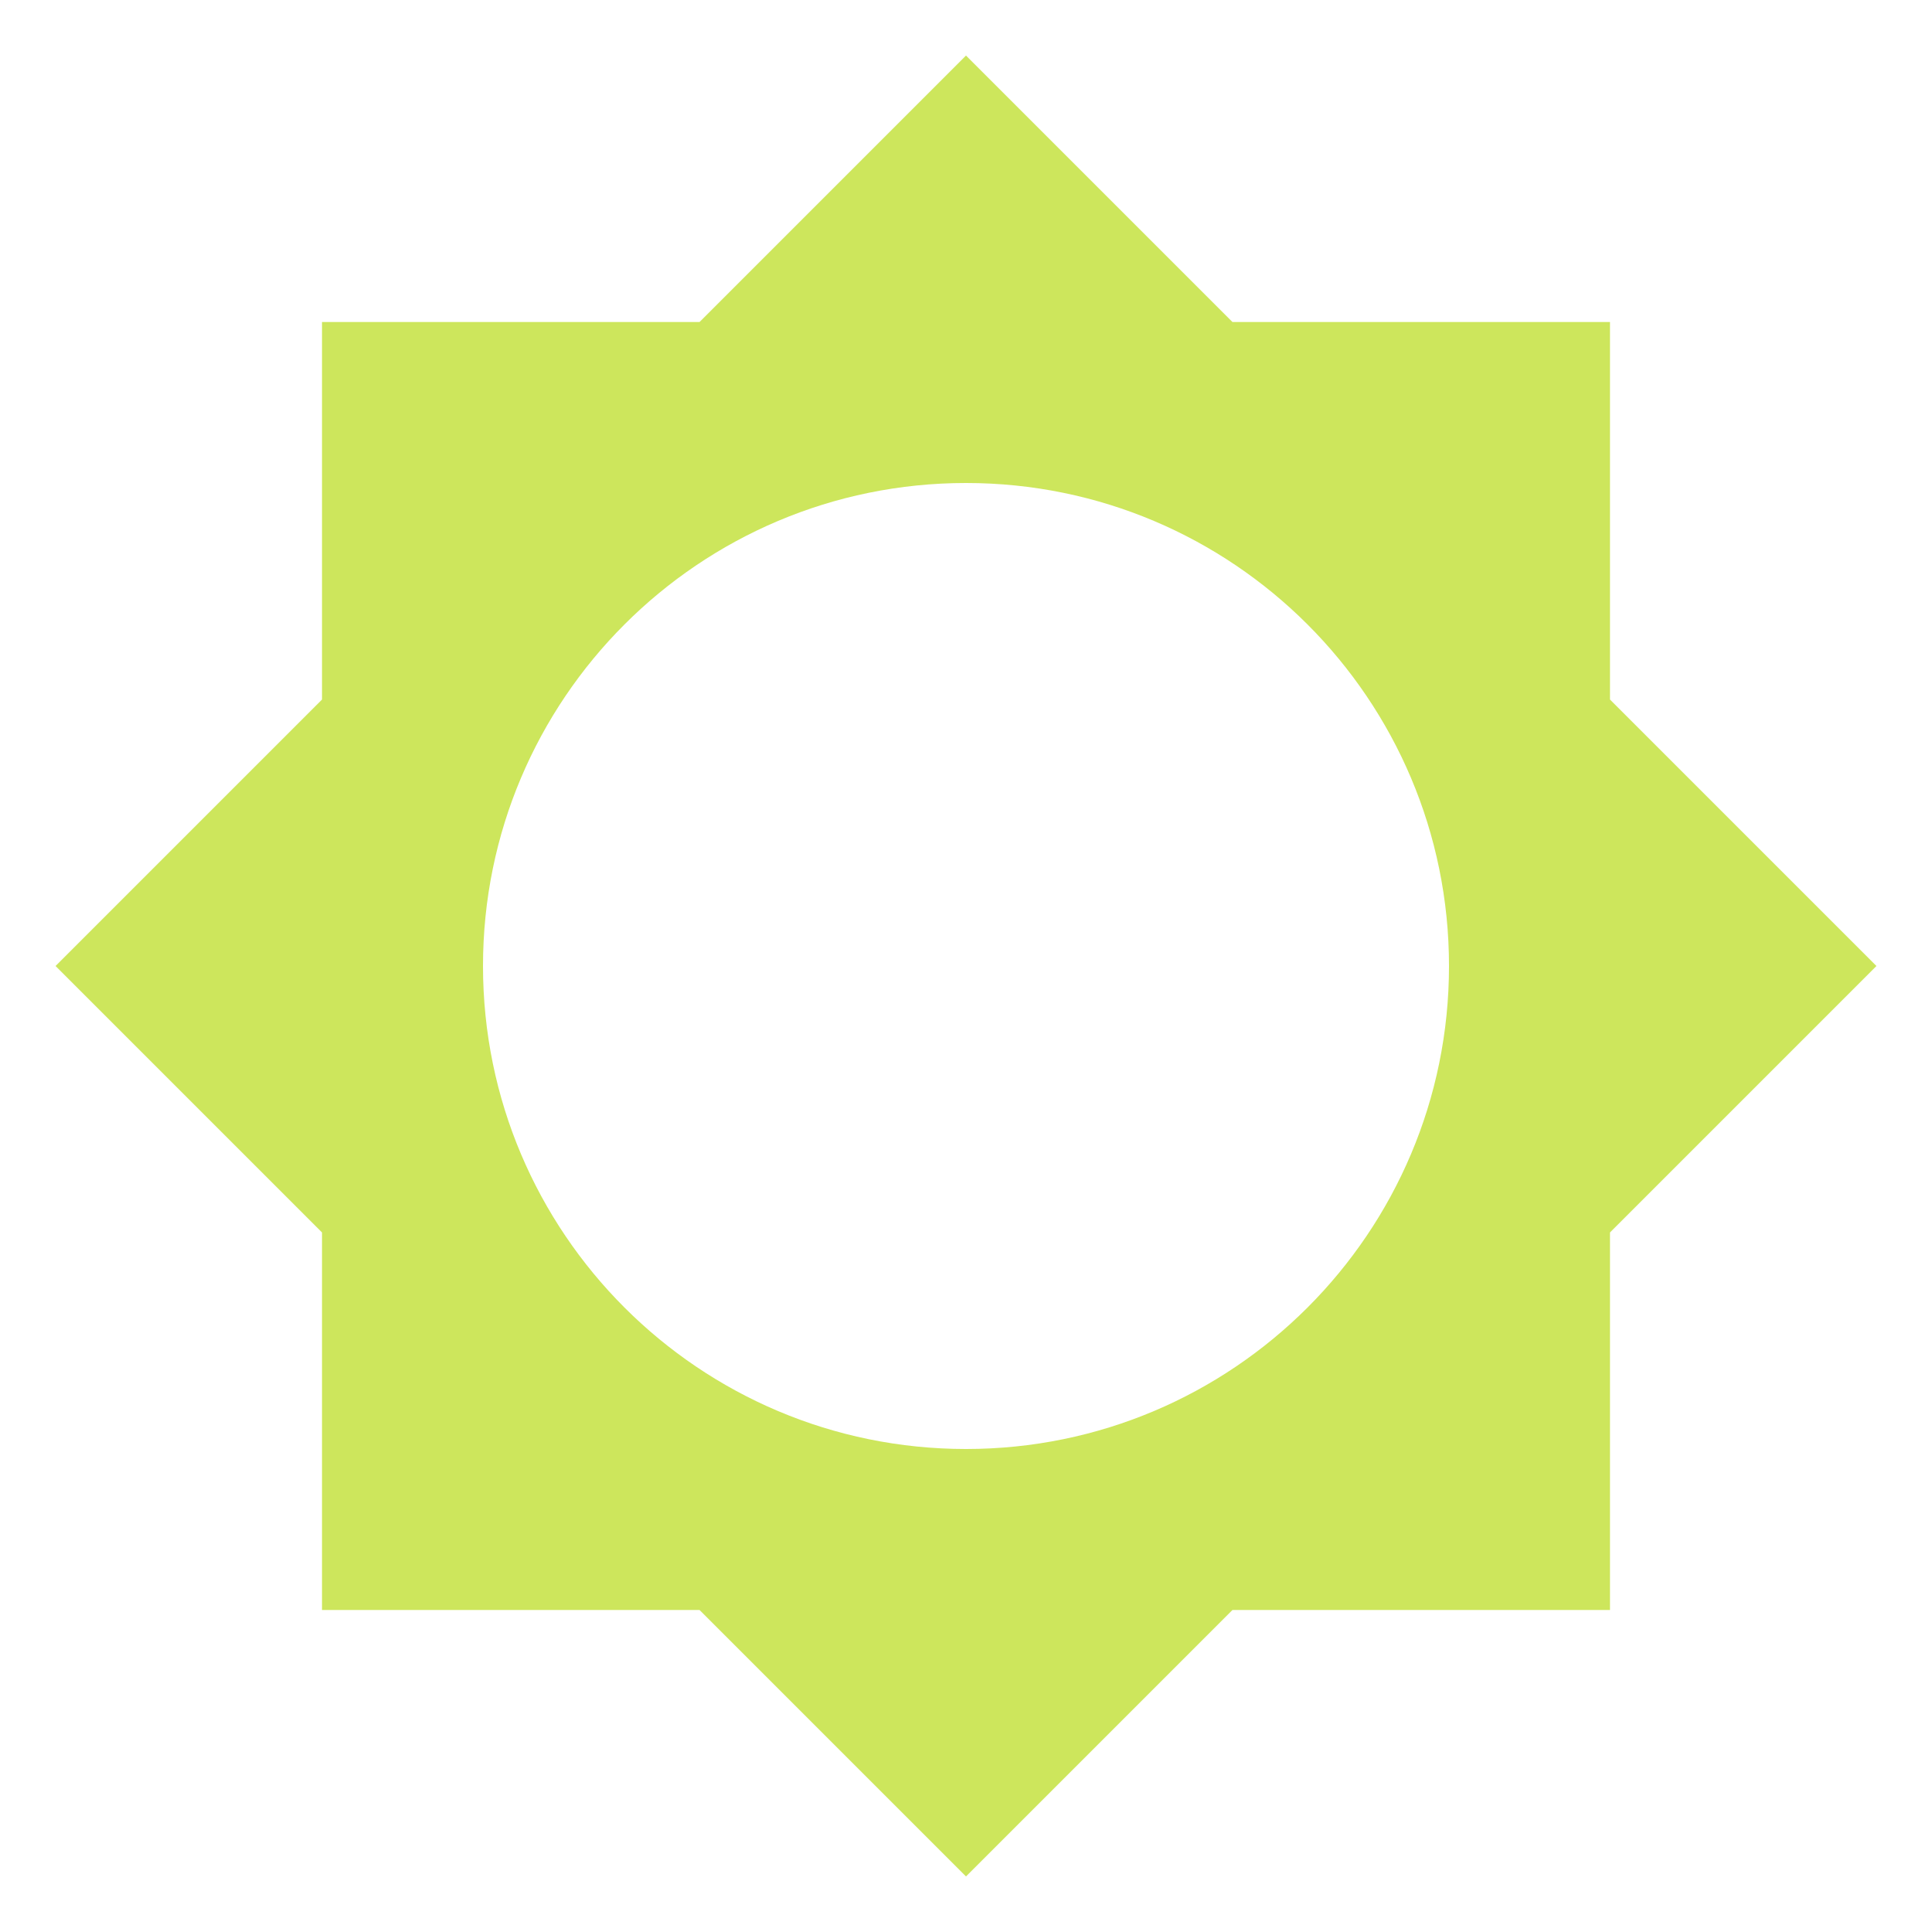
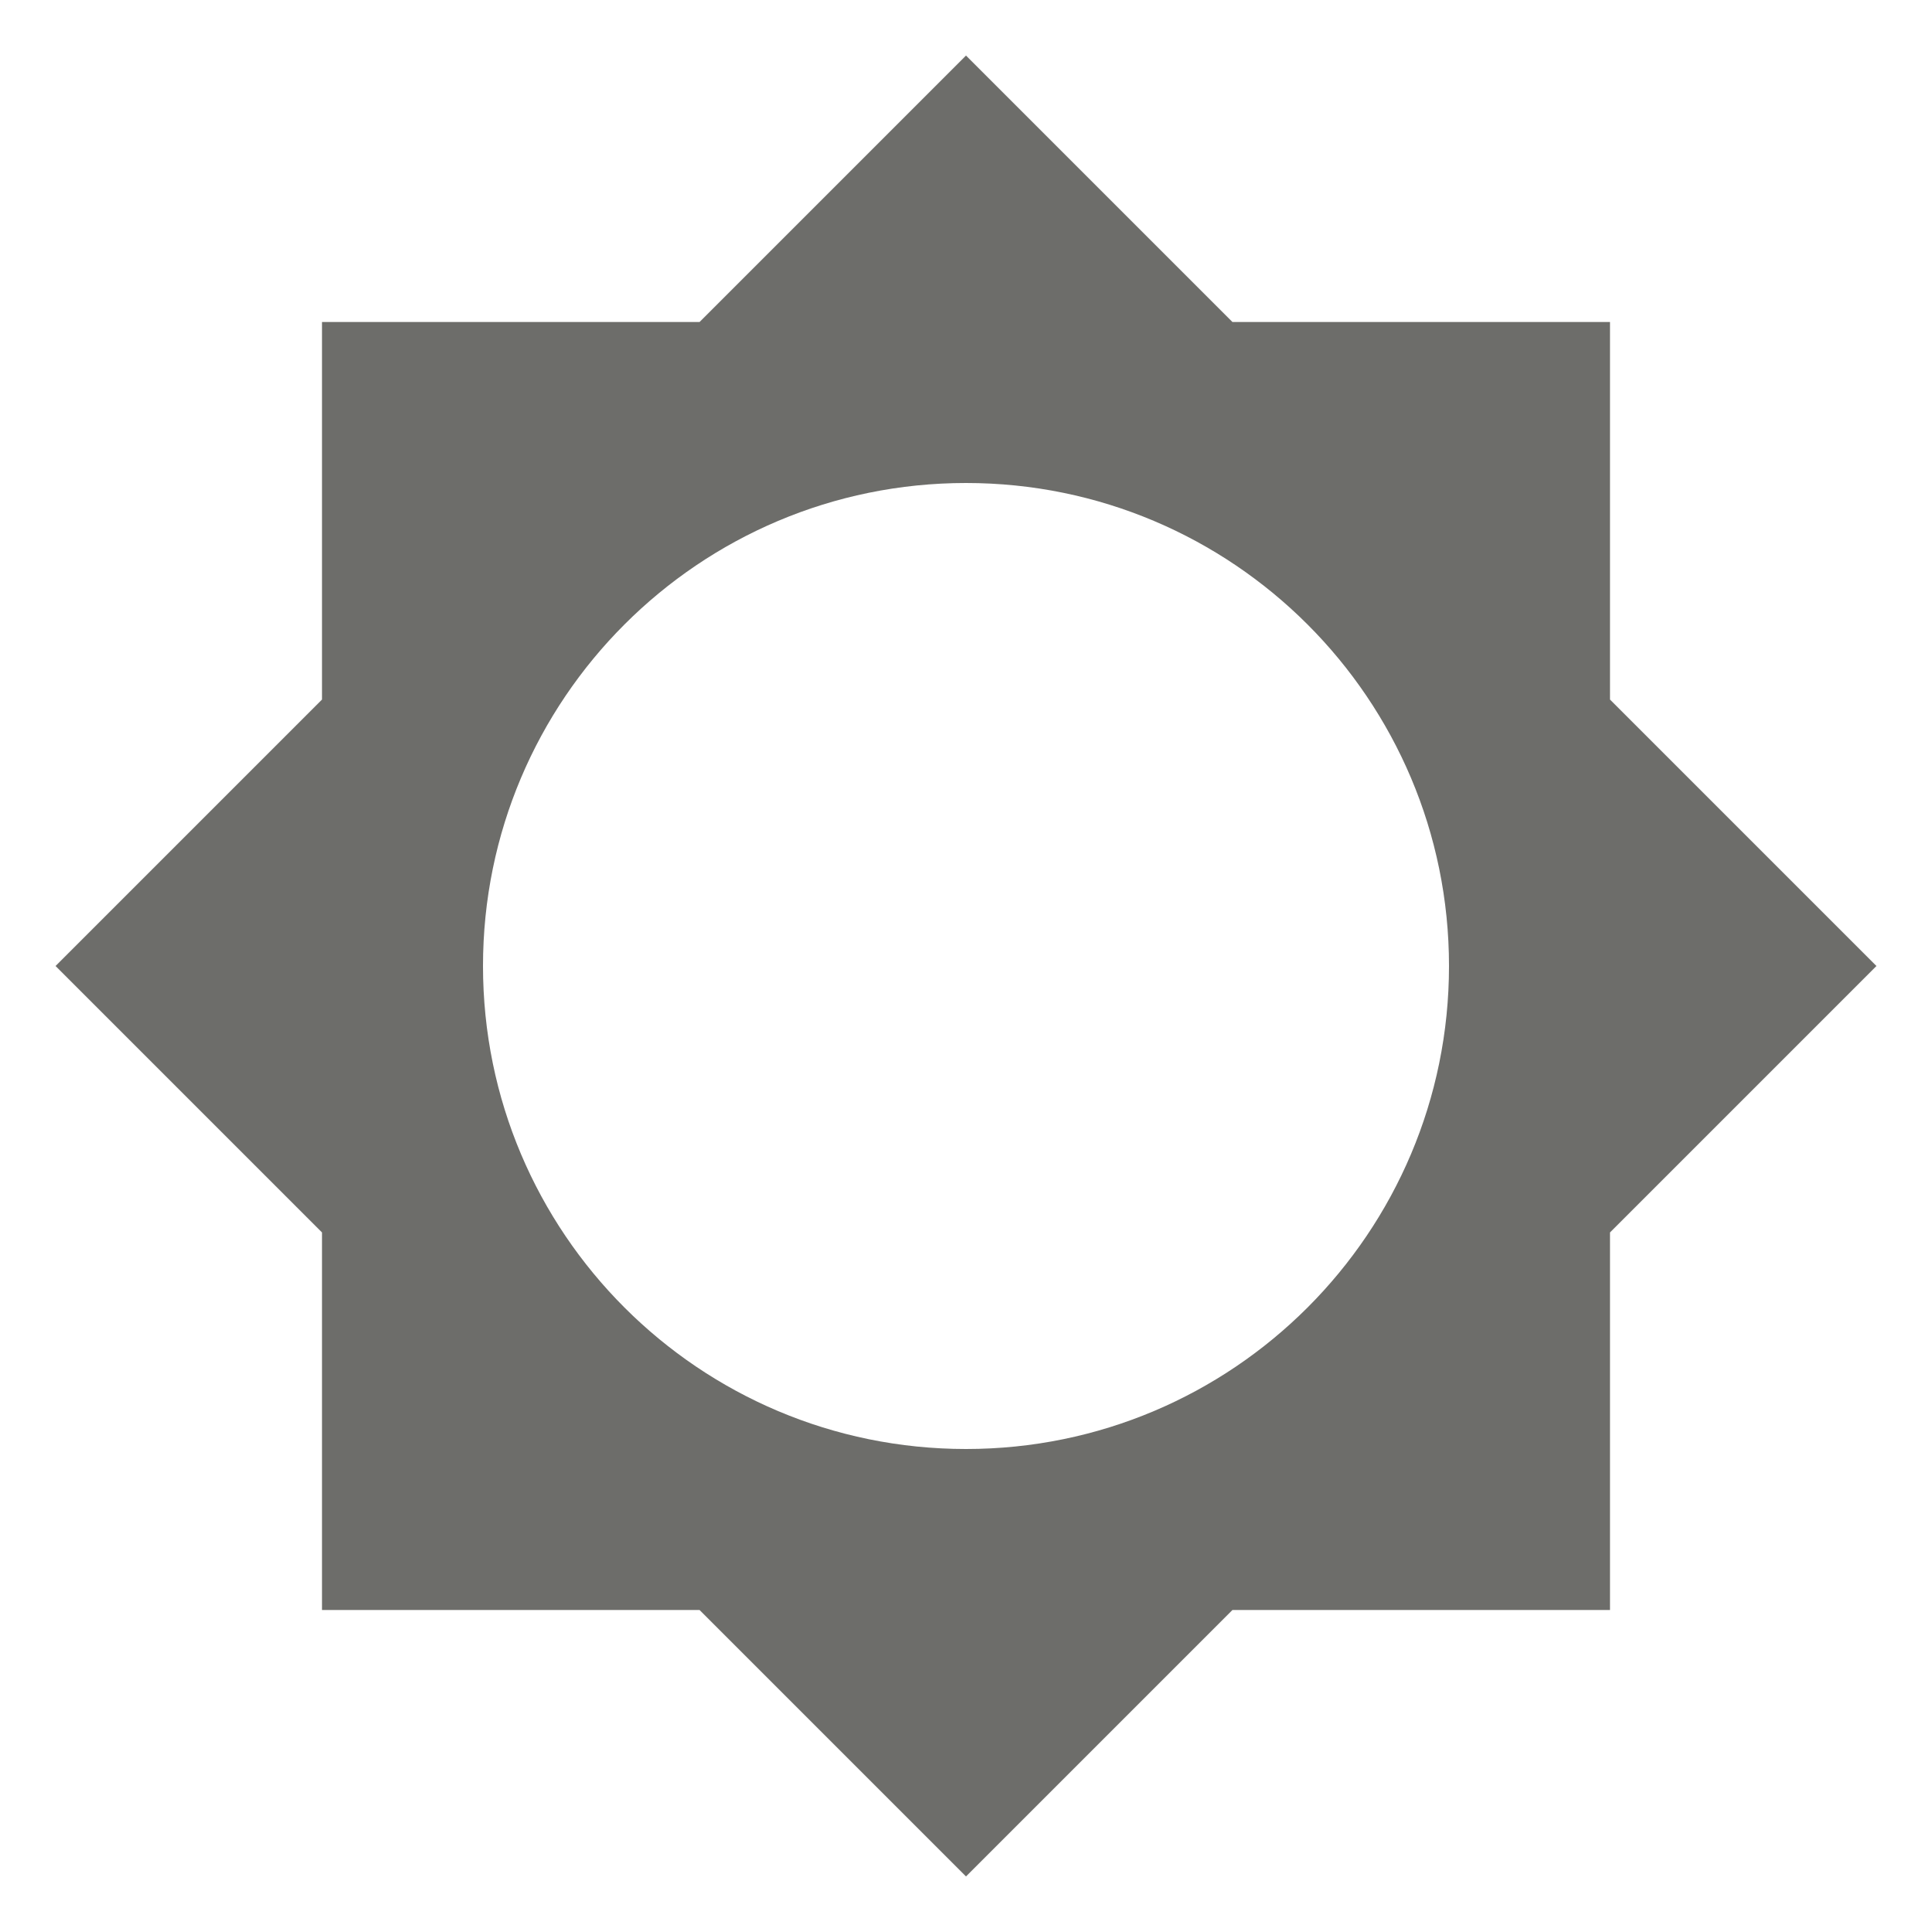
<svg xmlns="http://www.w3.org/2000/svg" viewBox="0 0 24 24">
-   <path d="M12,18A6,6 0 0,1 6,12A6,6 0 0,1 12,6A6,6 0 0,1 18,12A6,6 0 0,1 12,18M20,15.31L23.31,12L20,8.69V4H15.31L12,0.69L8.69,4H4V8.69L0.69,12L4,15.31V20H8.69L12,23.31L15.31,20H20V15.31Z" fill="#CDE65C" />
+   <path d="M12,18A6,6 0 0,1 6,12A6,6 0 0,1 12,6A6,6 0 0,1 18,12A6,6 0 0,1 12,18M20,15.31L23.31,12L20,8.69V4H15.31L12,0.69L8.69,4H4V8.69L0.69,12L4,15.31V20H8.69L12,23.31L15.31,20H20V15.31Z" fill="#6D6D6A" />
</svg>
